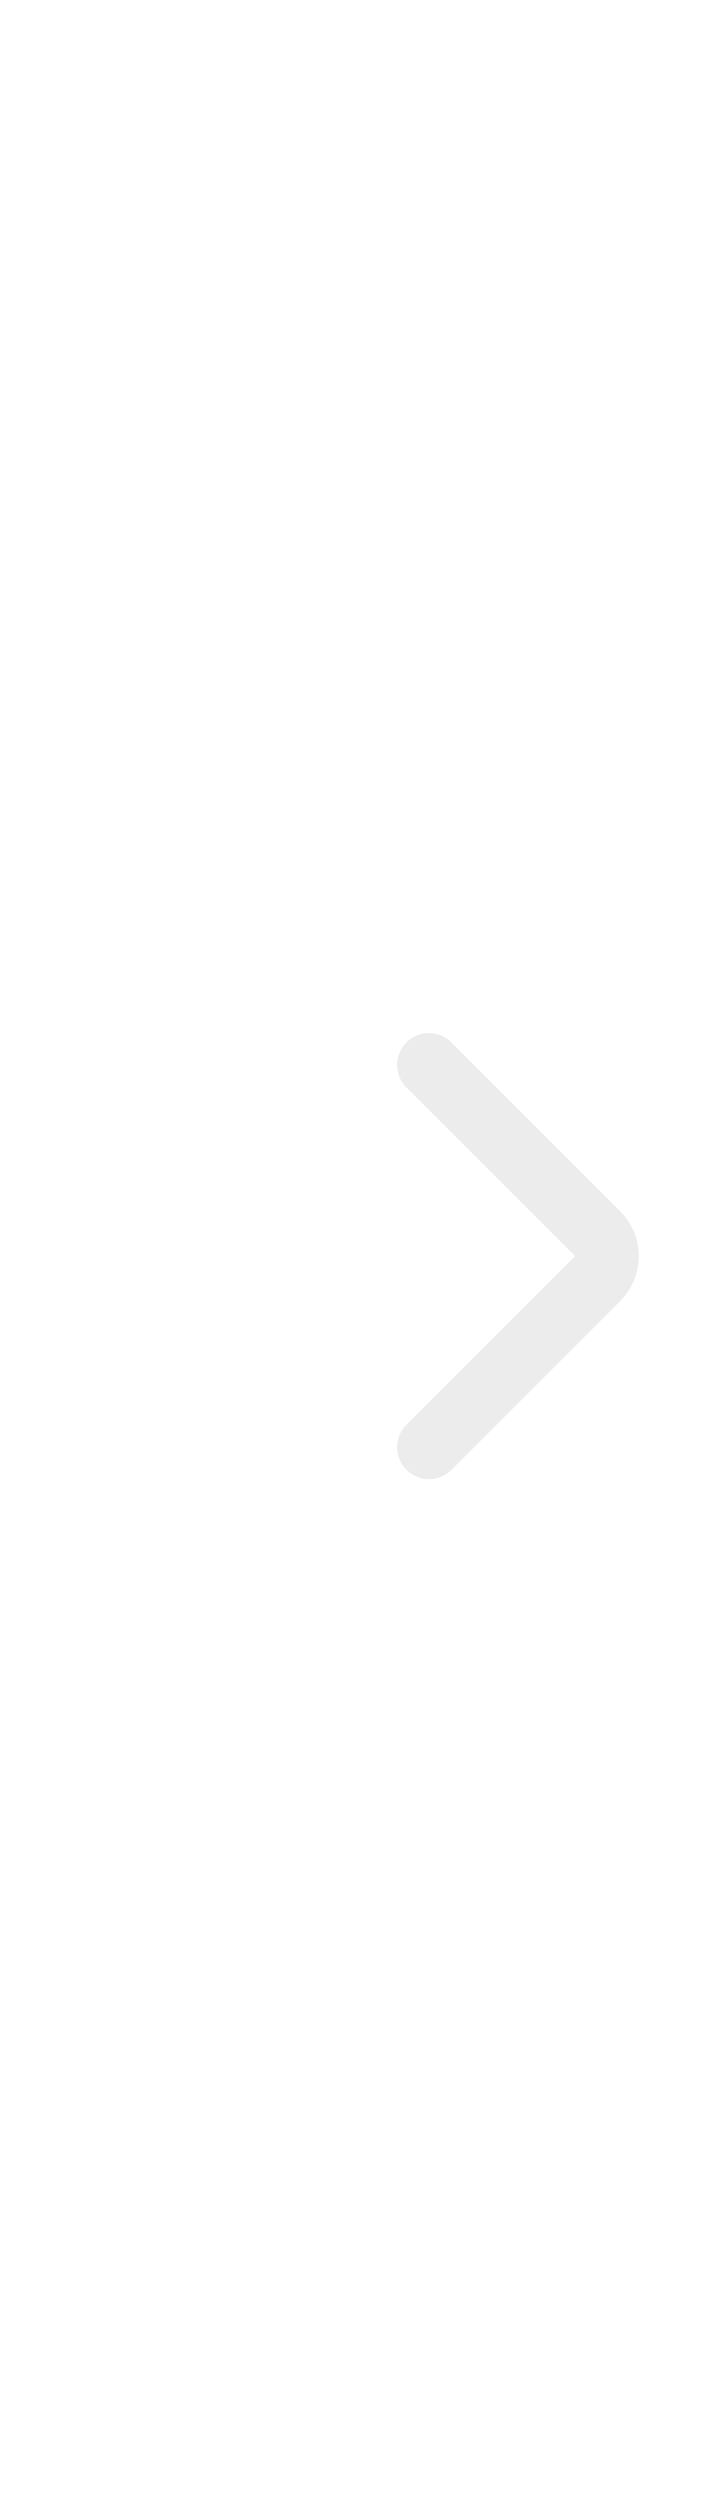
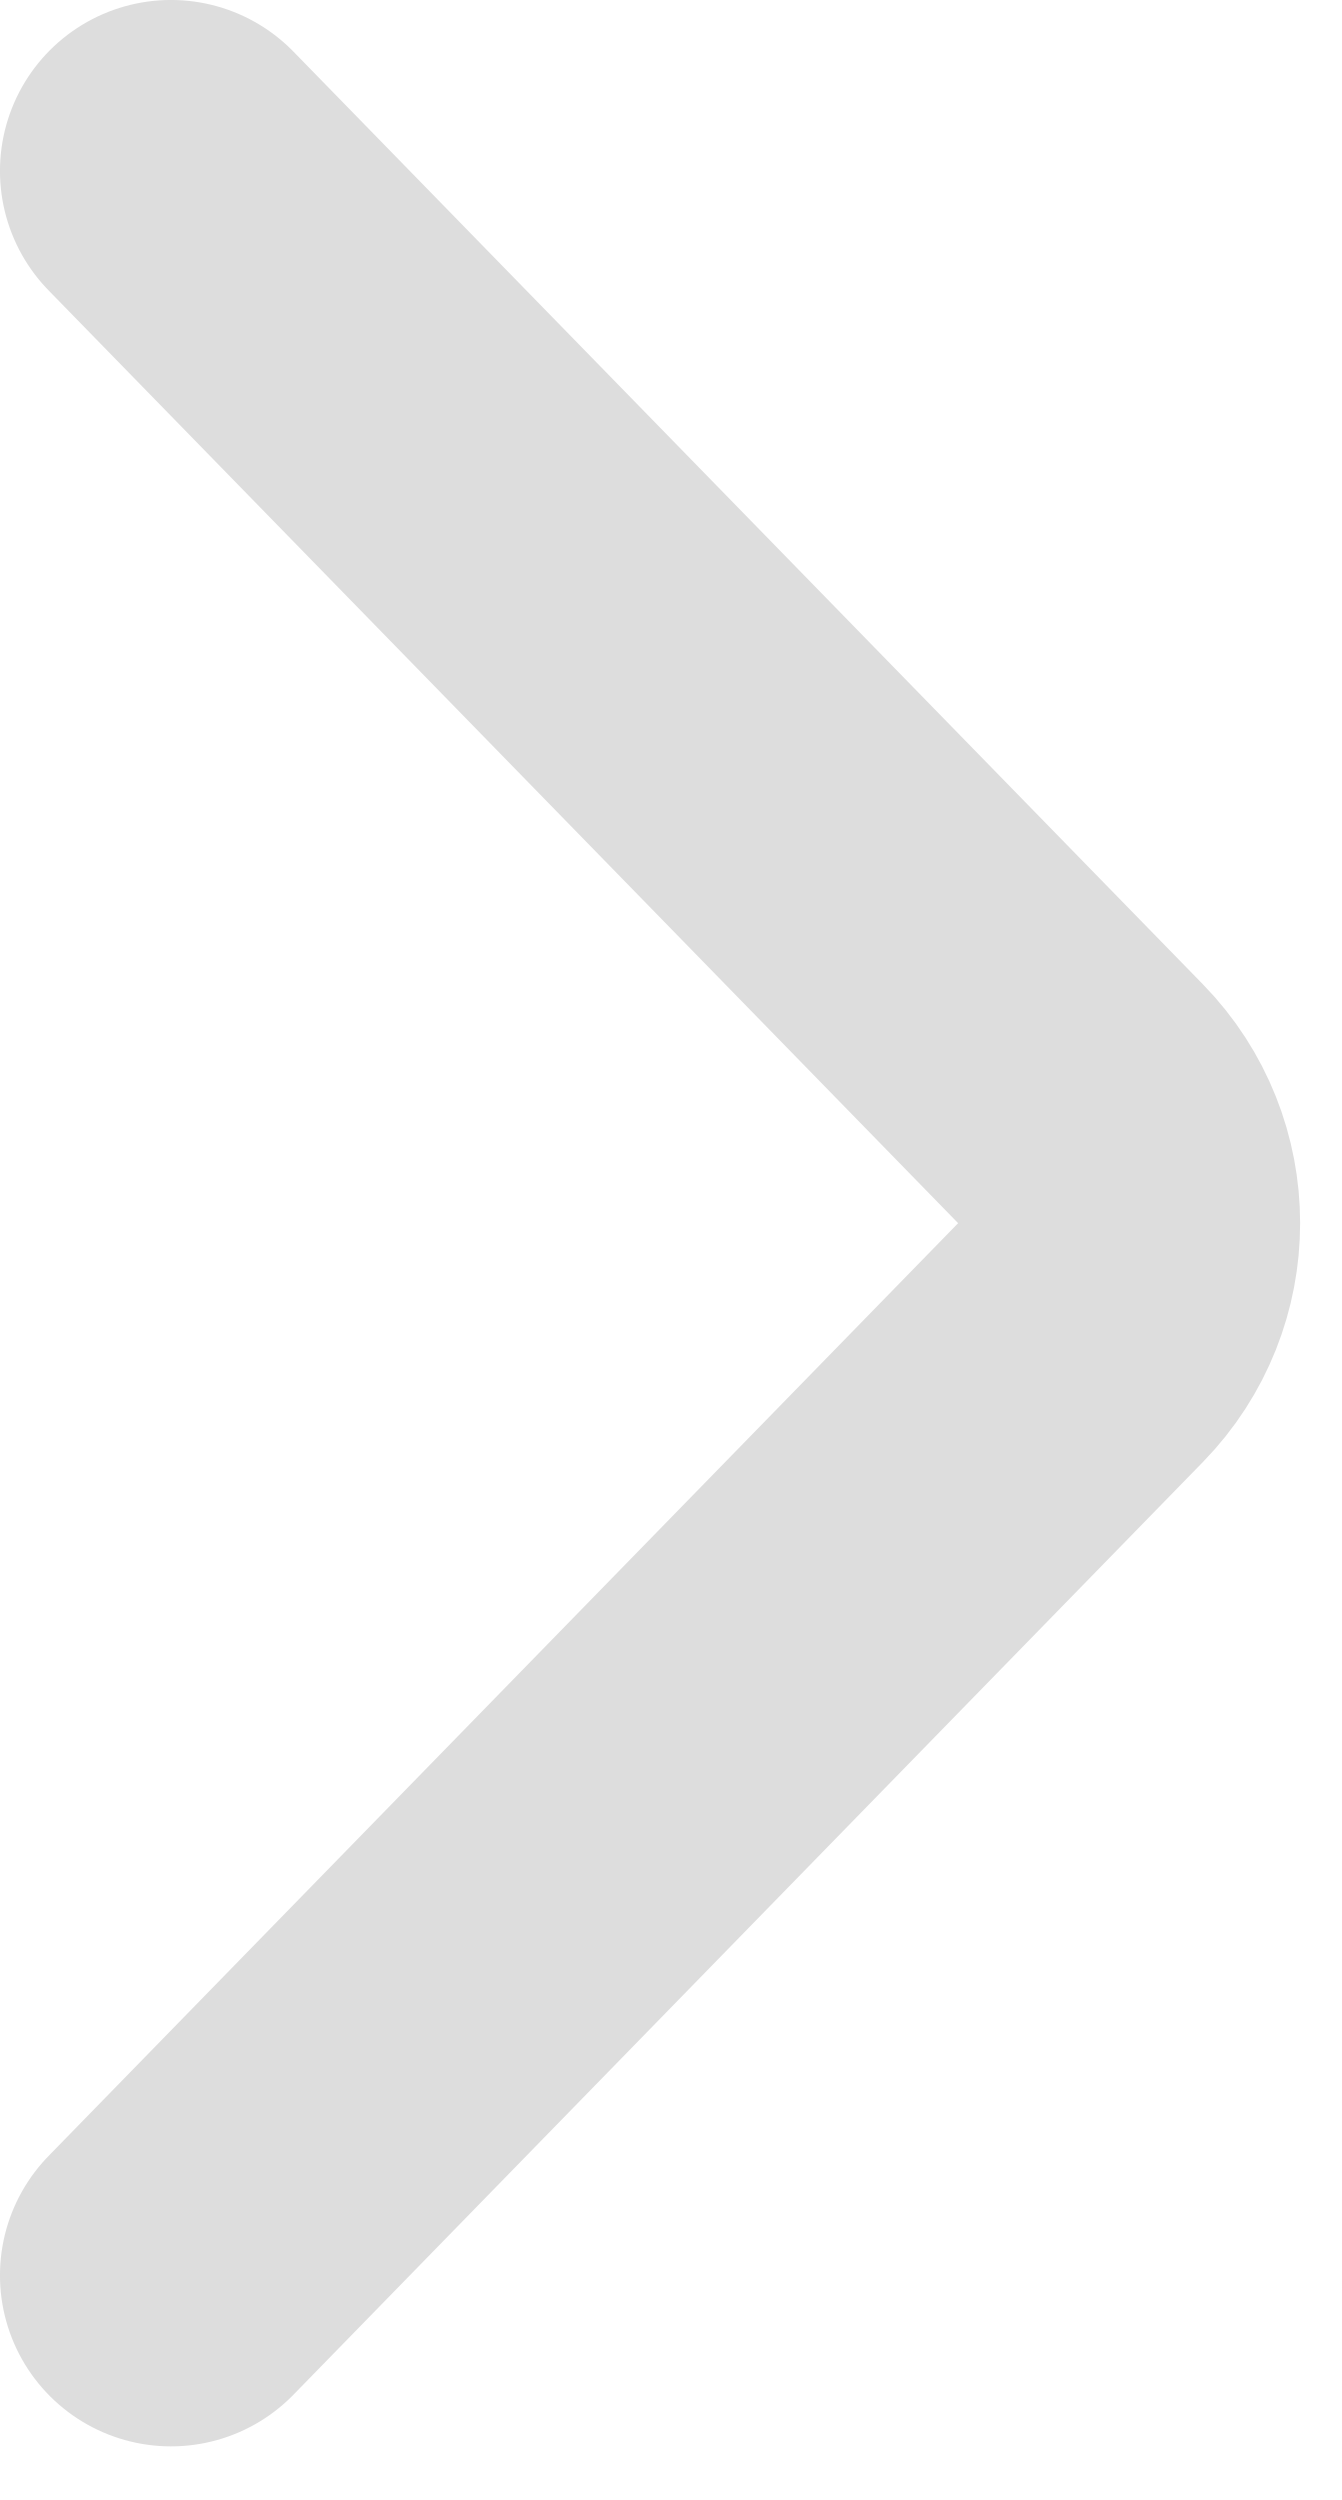
- <svg xmlns="http://www.w3.org/2000/svg" width="59" height="204" viewBox="0 0 59 204" fill="none">
-   <path d="M35 86.9L48.761 100.661C49.777 101.677 49.777 103.323 48.761 104.338L35 118.1" stroke="#ECECEC" stroke-width="5.2" stroke-linecap="round" />
+ <svg xmlns="http://www.w3.org/2000/svg" width="22" height="41" viewBox="0 0 22 41" fill="none">
+   <path d="M2.804 2.804L17.721 18.102C18.783 19.191 18.783 20.928 17.721 22.018L2.804 37.316" stroke="#DDDDDD" stroke-width="5.609" stroke-linecap="round" />
</svg>
